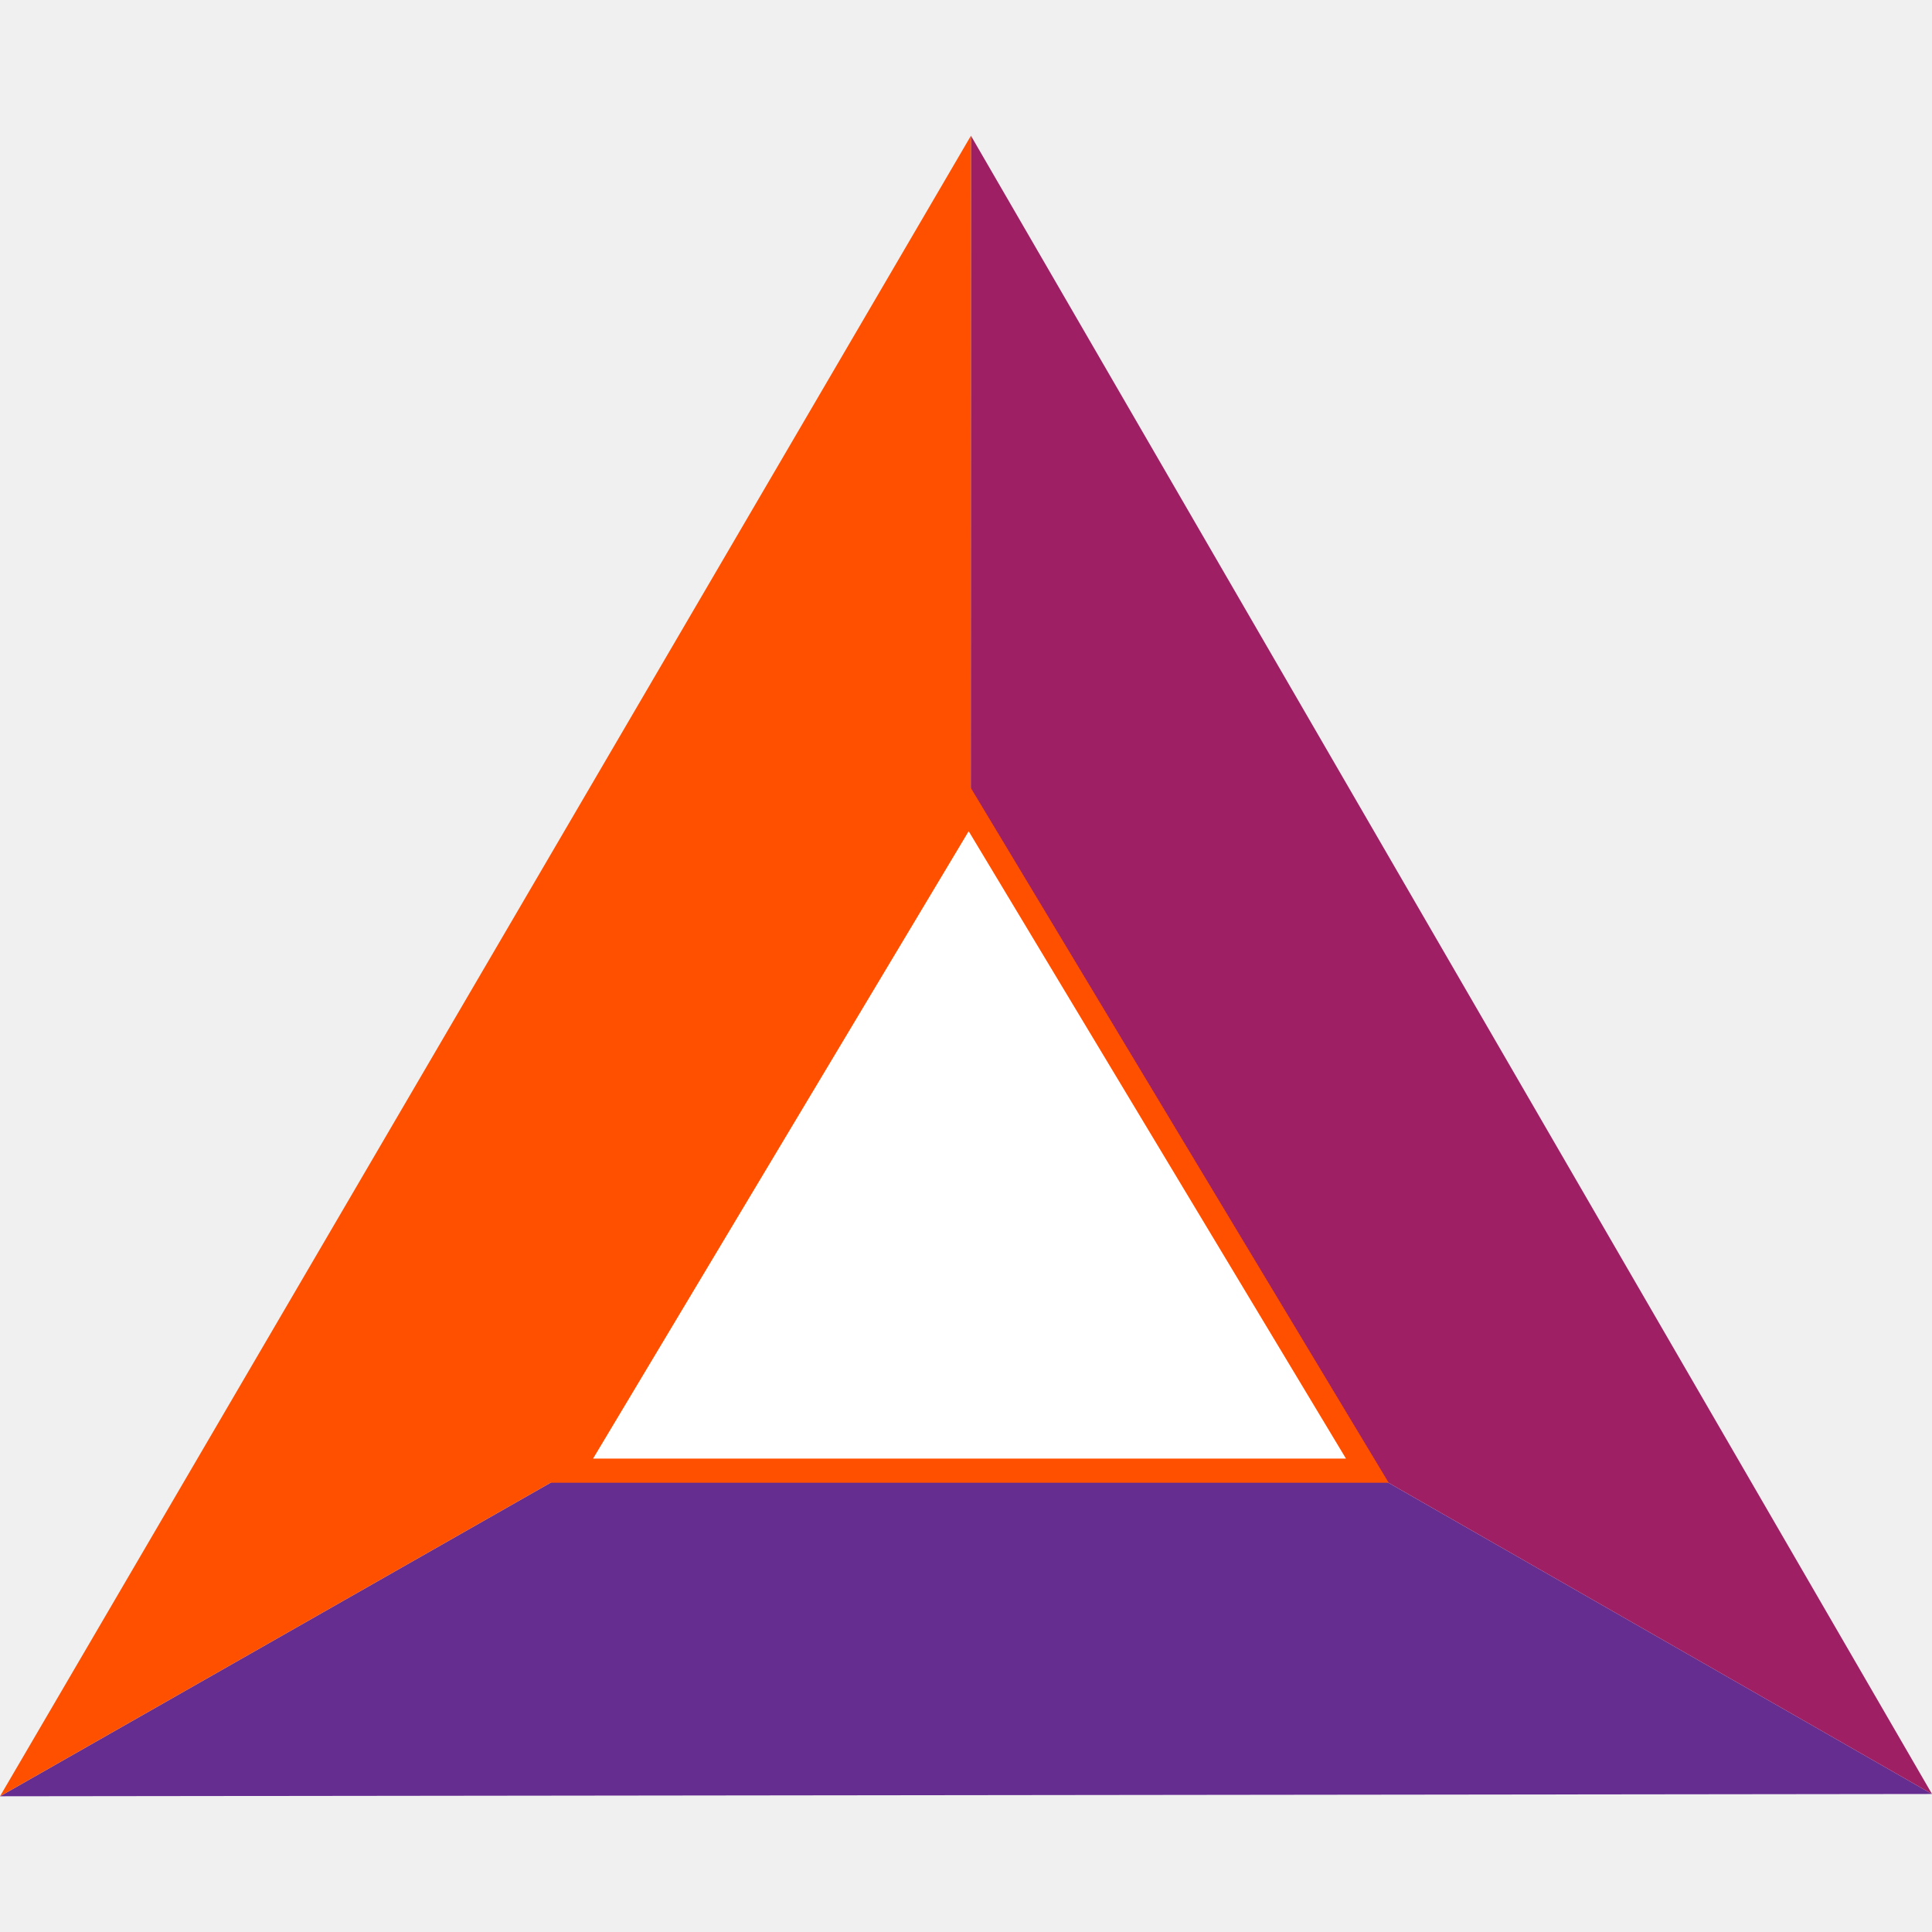
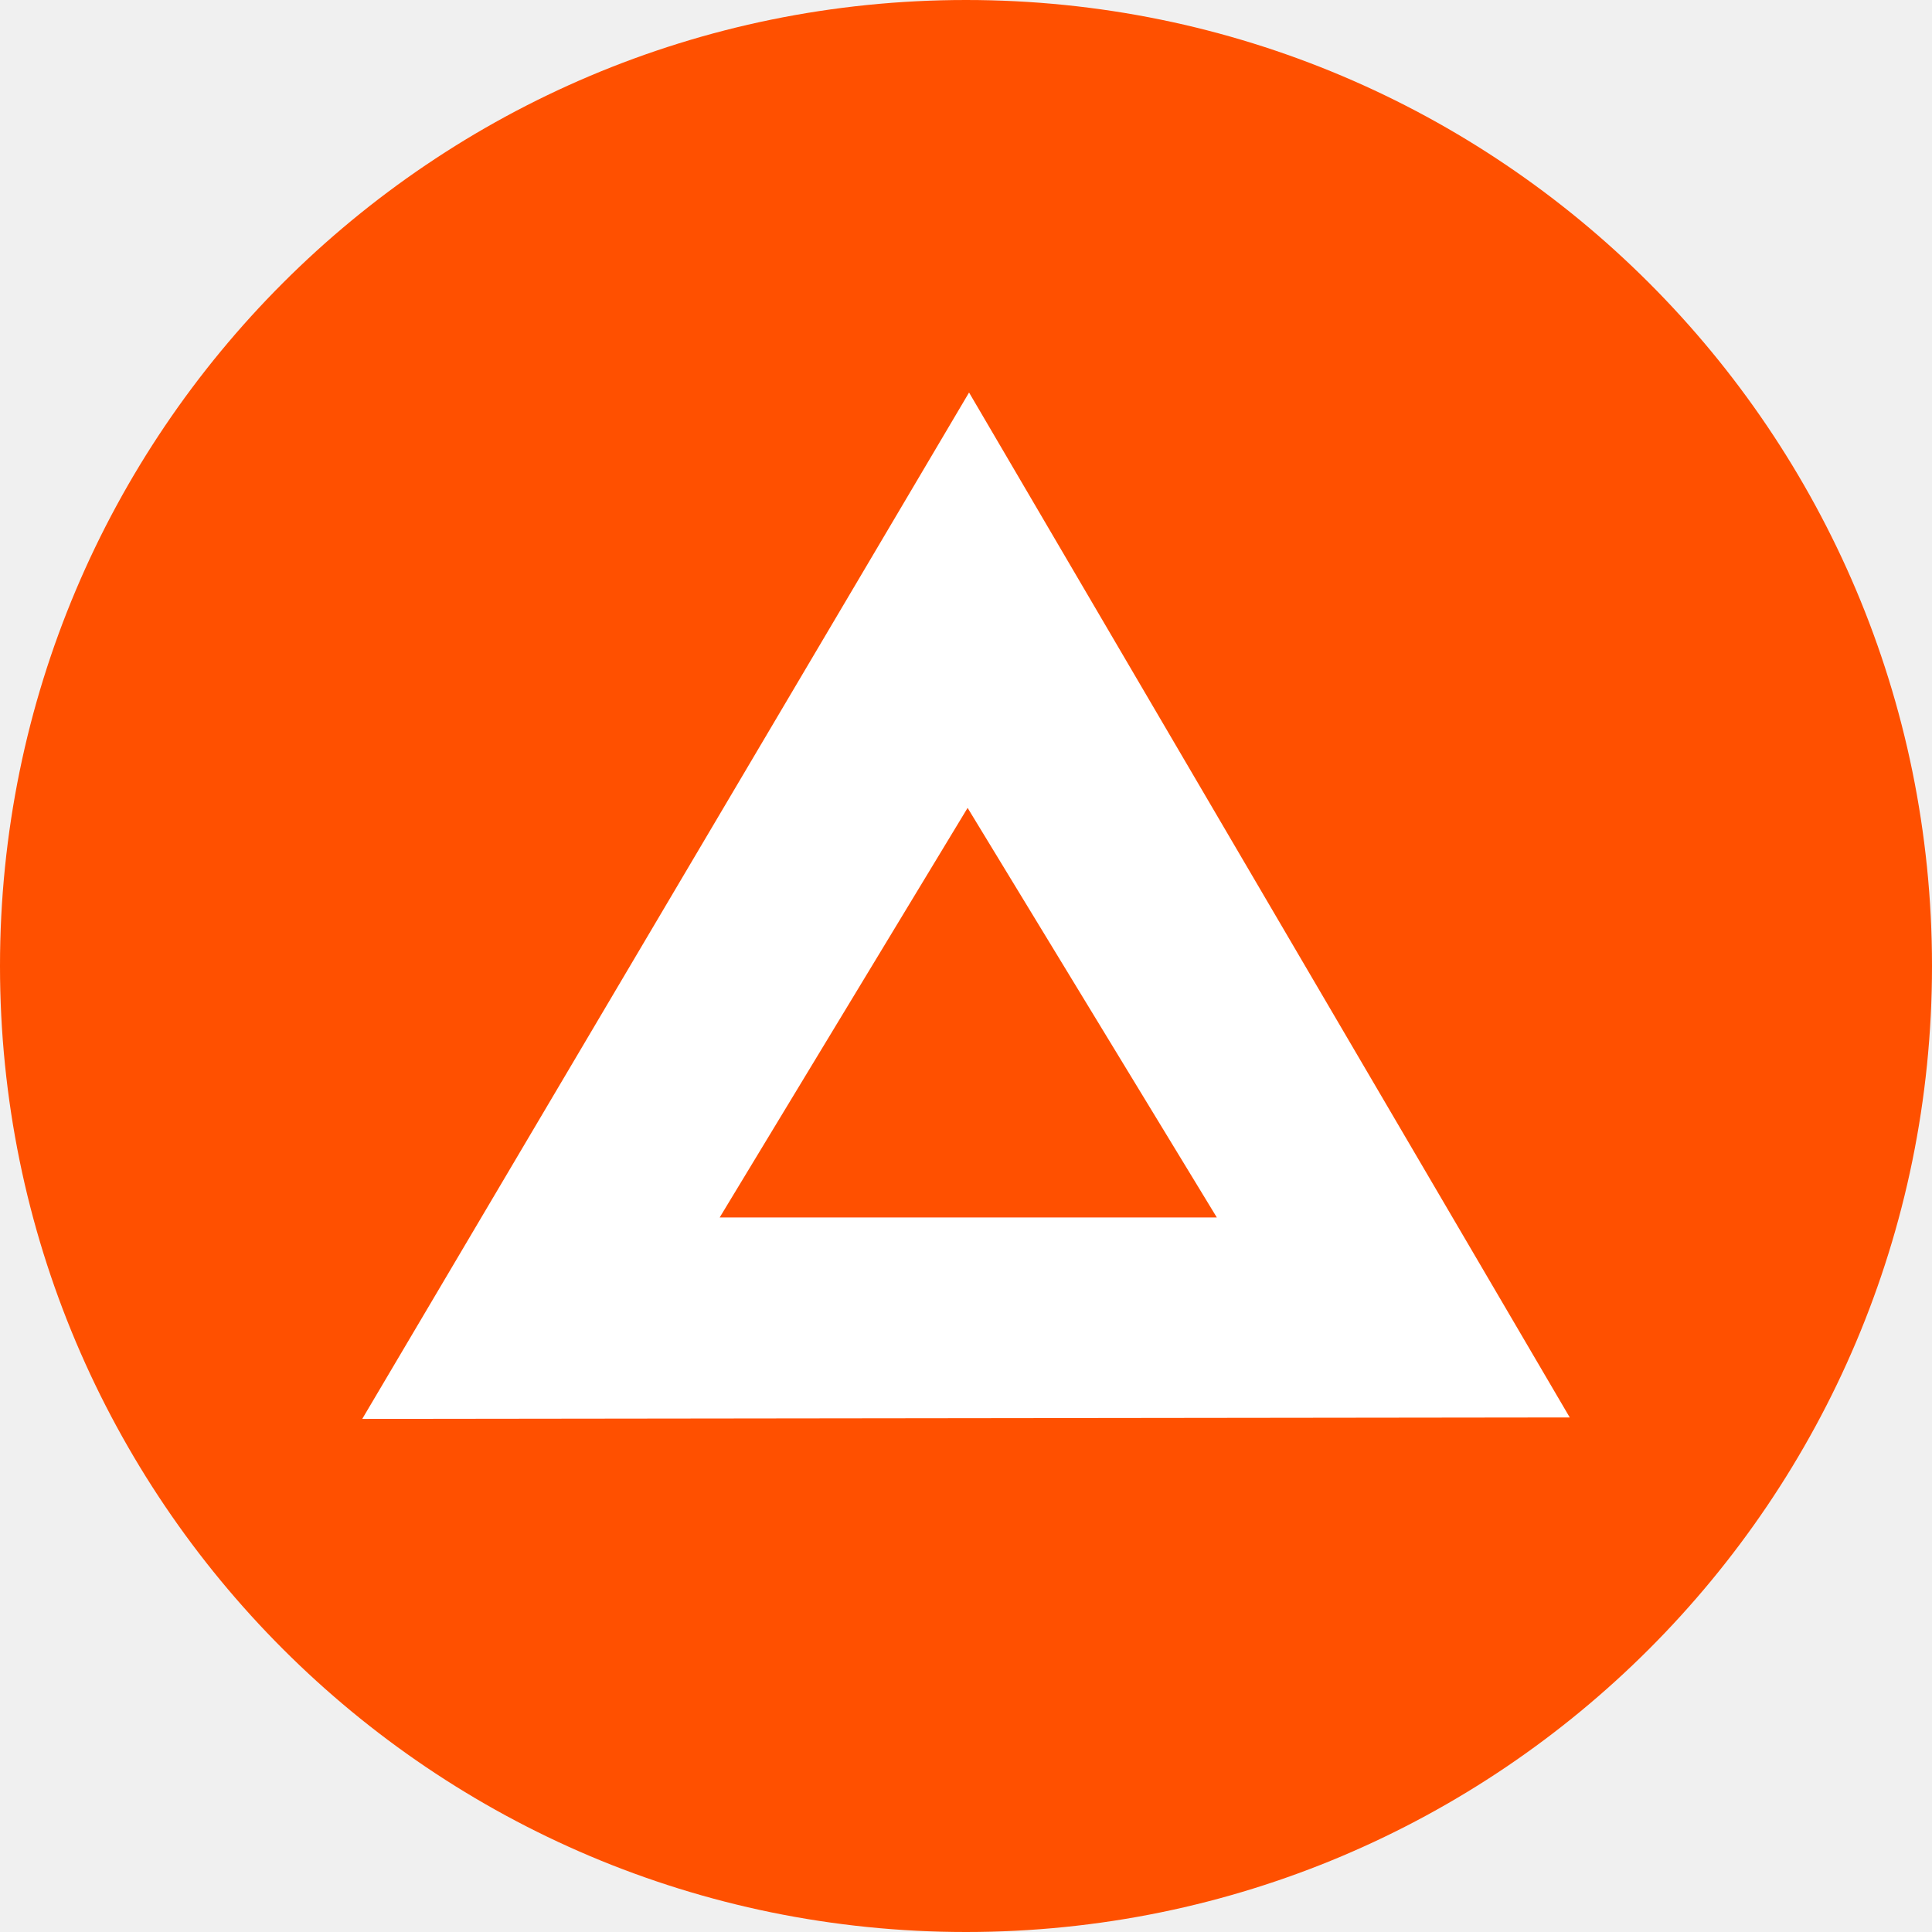
- <svg xmlns="http://www.w3.org/2000/svg" viewBox="0 0 2000 2000">
-   <g transform="translate(0 140.5)">
-     <path fill="#662d91" d="M2000 1716.64 1004.79 1146.78 0 1719 2000 1716.64z" />
-     <path fill="#9e1f63" d="M1005.11 0 1004.79 1146.78 2000 1716.64 1005.11 0z" />
-     <path fill="#ff5000" d="M0 1719 1004.79 1146.78 1005.11 0 0 1719z" />
-     <path fill="#fff" stroke="#ff5000" stroke-miterlimit="10" stroke-width="25" d="m1002.75 695.67l-410.85 686.25h823.54l-412.69-686.25z" />
-   </g>
+ <svg xmlns="http://www.w3.org/2000/svg" width="120" height="120" viewBox="0 0 120 120" fill="none">
+   <circle cx="60" cy="60" r="60" fill="#FF5000" />
+   <path fill-rule="evenodd" clip-rule="evenodd" d="M22.5 88.13L60.19 24.38L97.5 88.04L22.5 88.13ZM60.1 50.18L44.7 75.62H75.58L60.1 50.18Z" fill="#FFFFFF" />
</svg>
